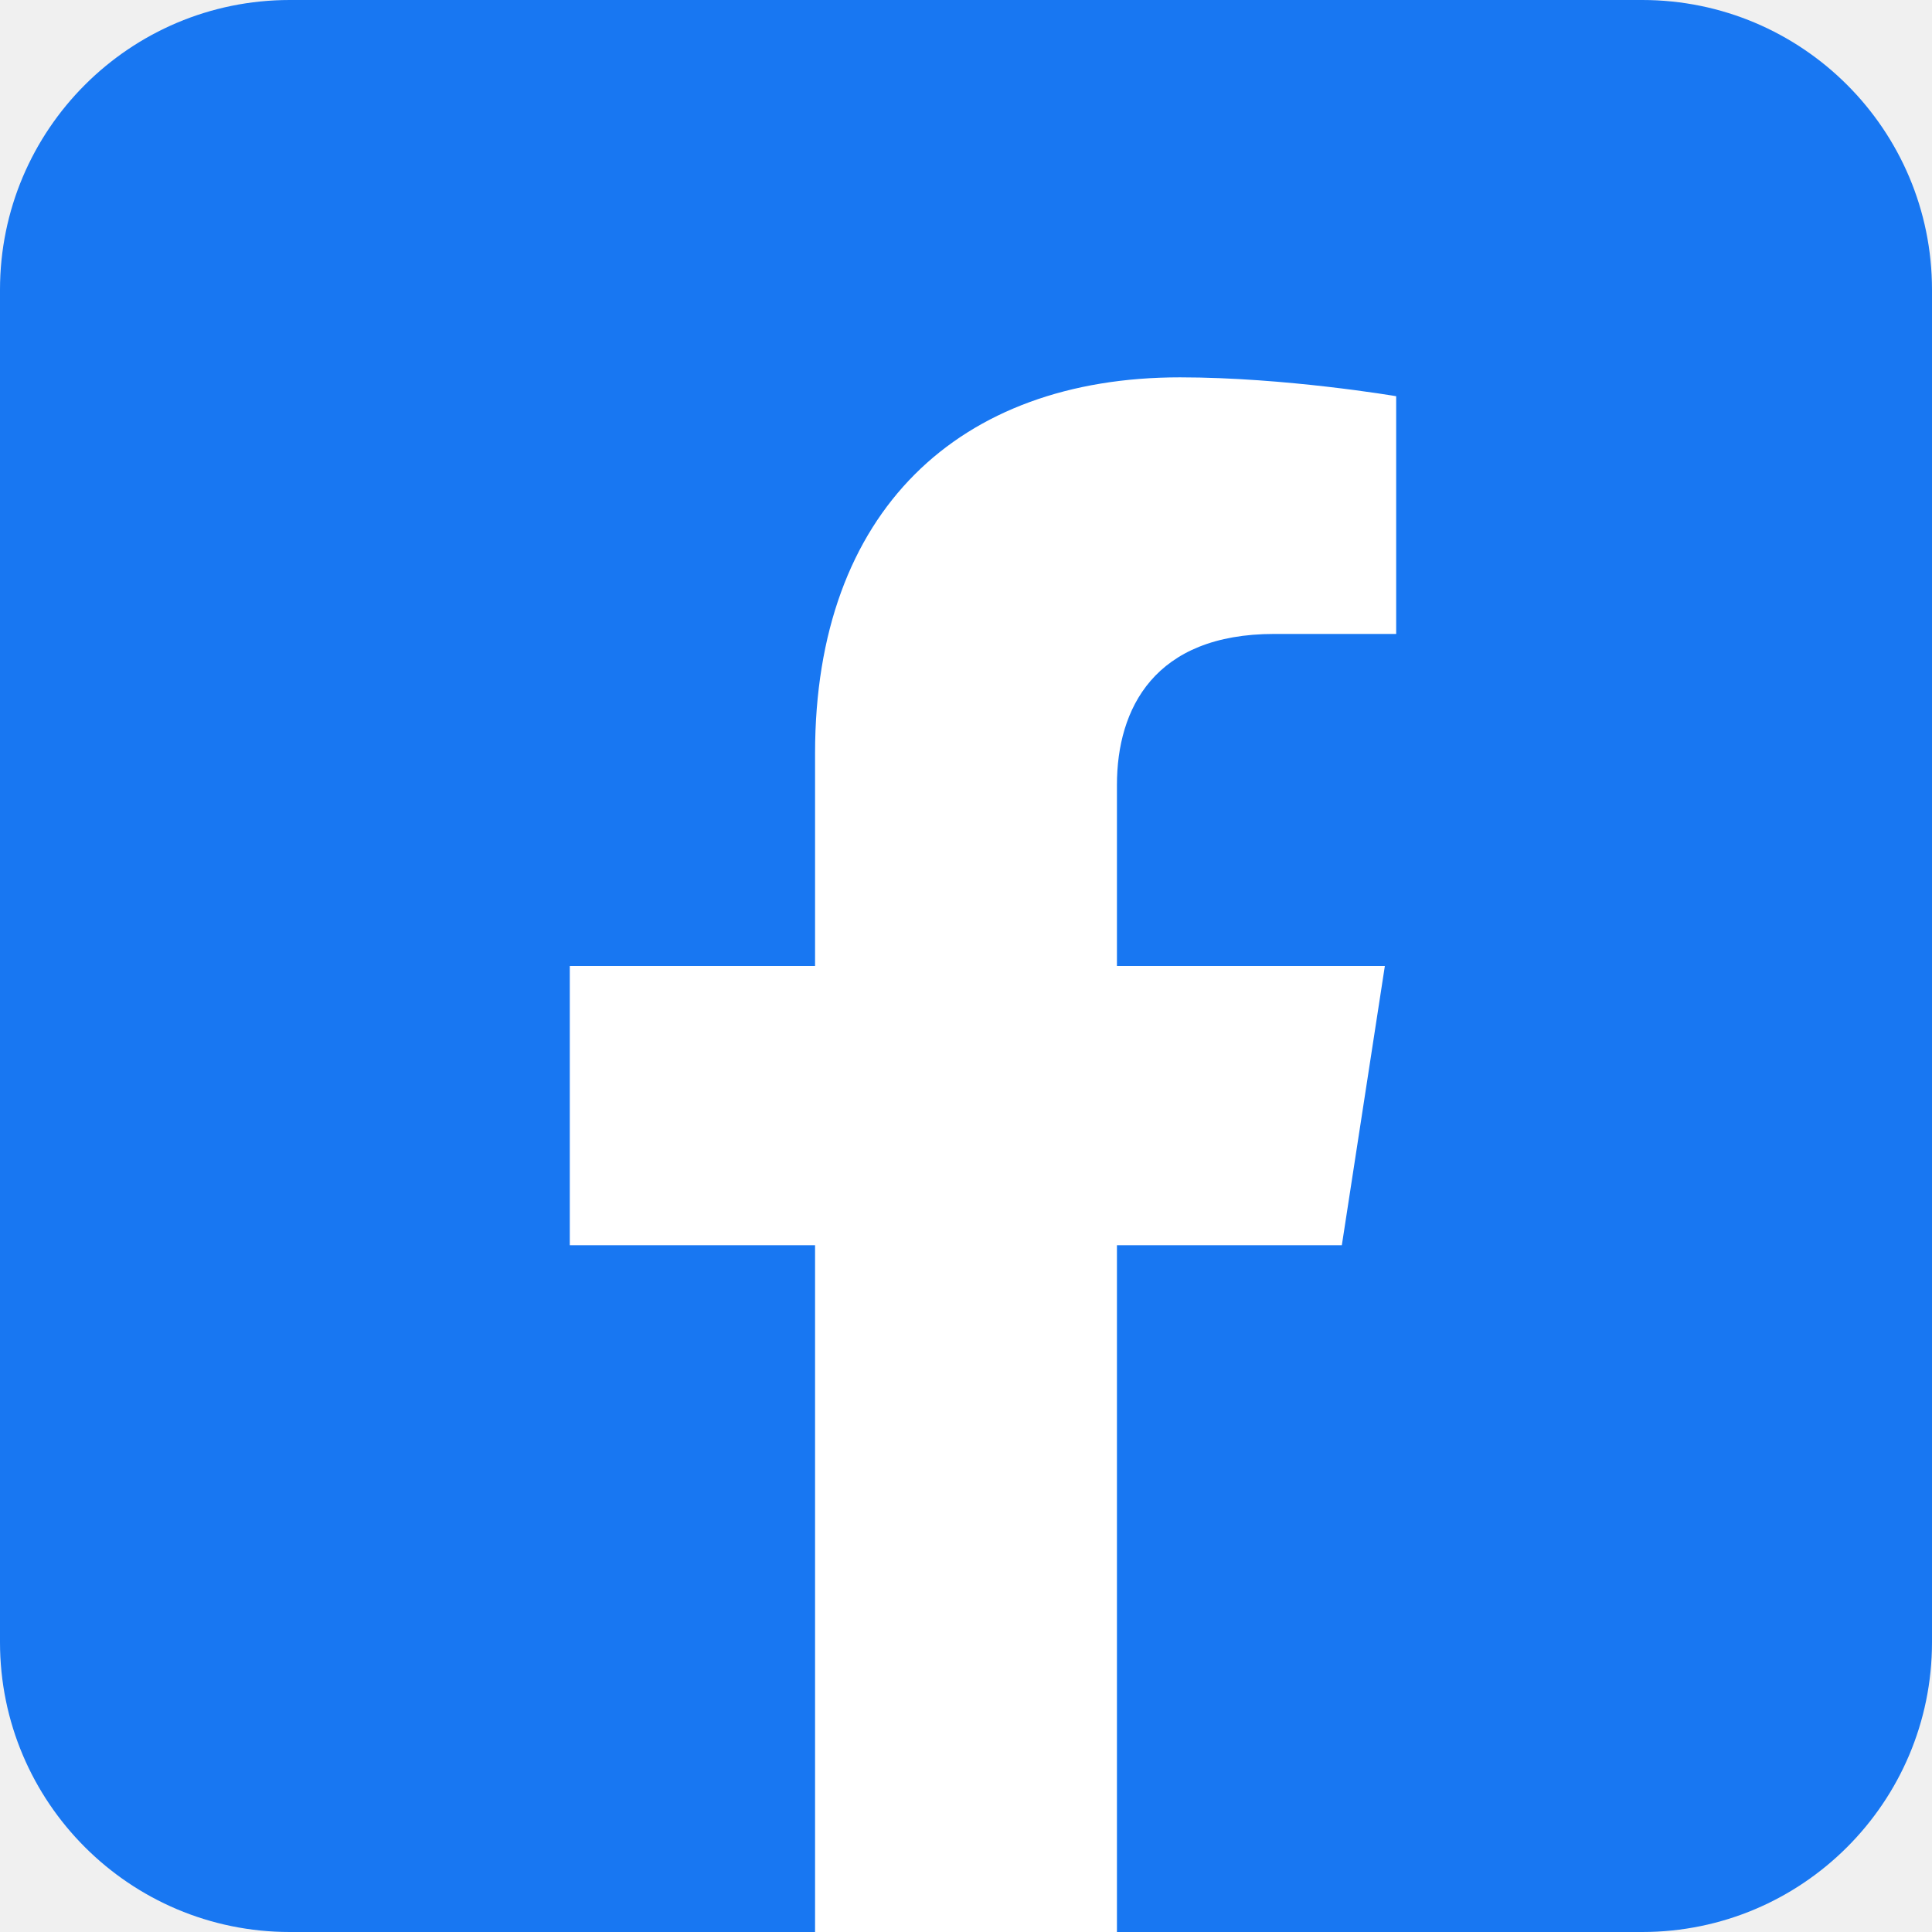
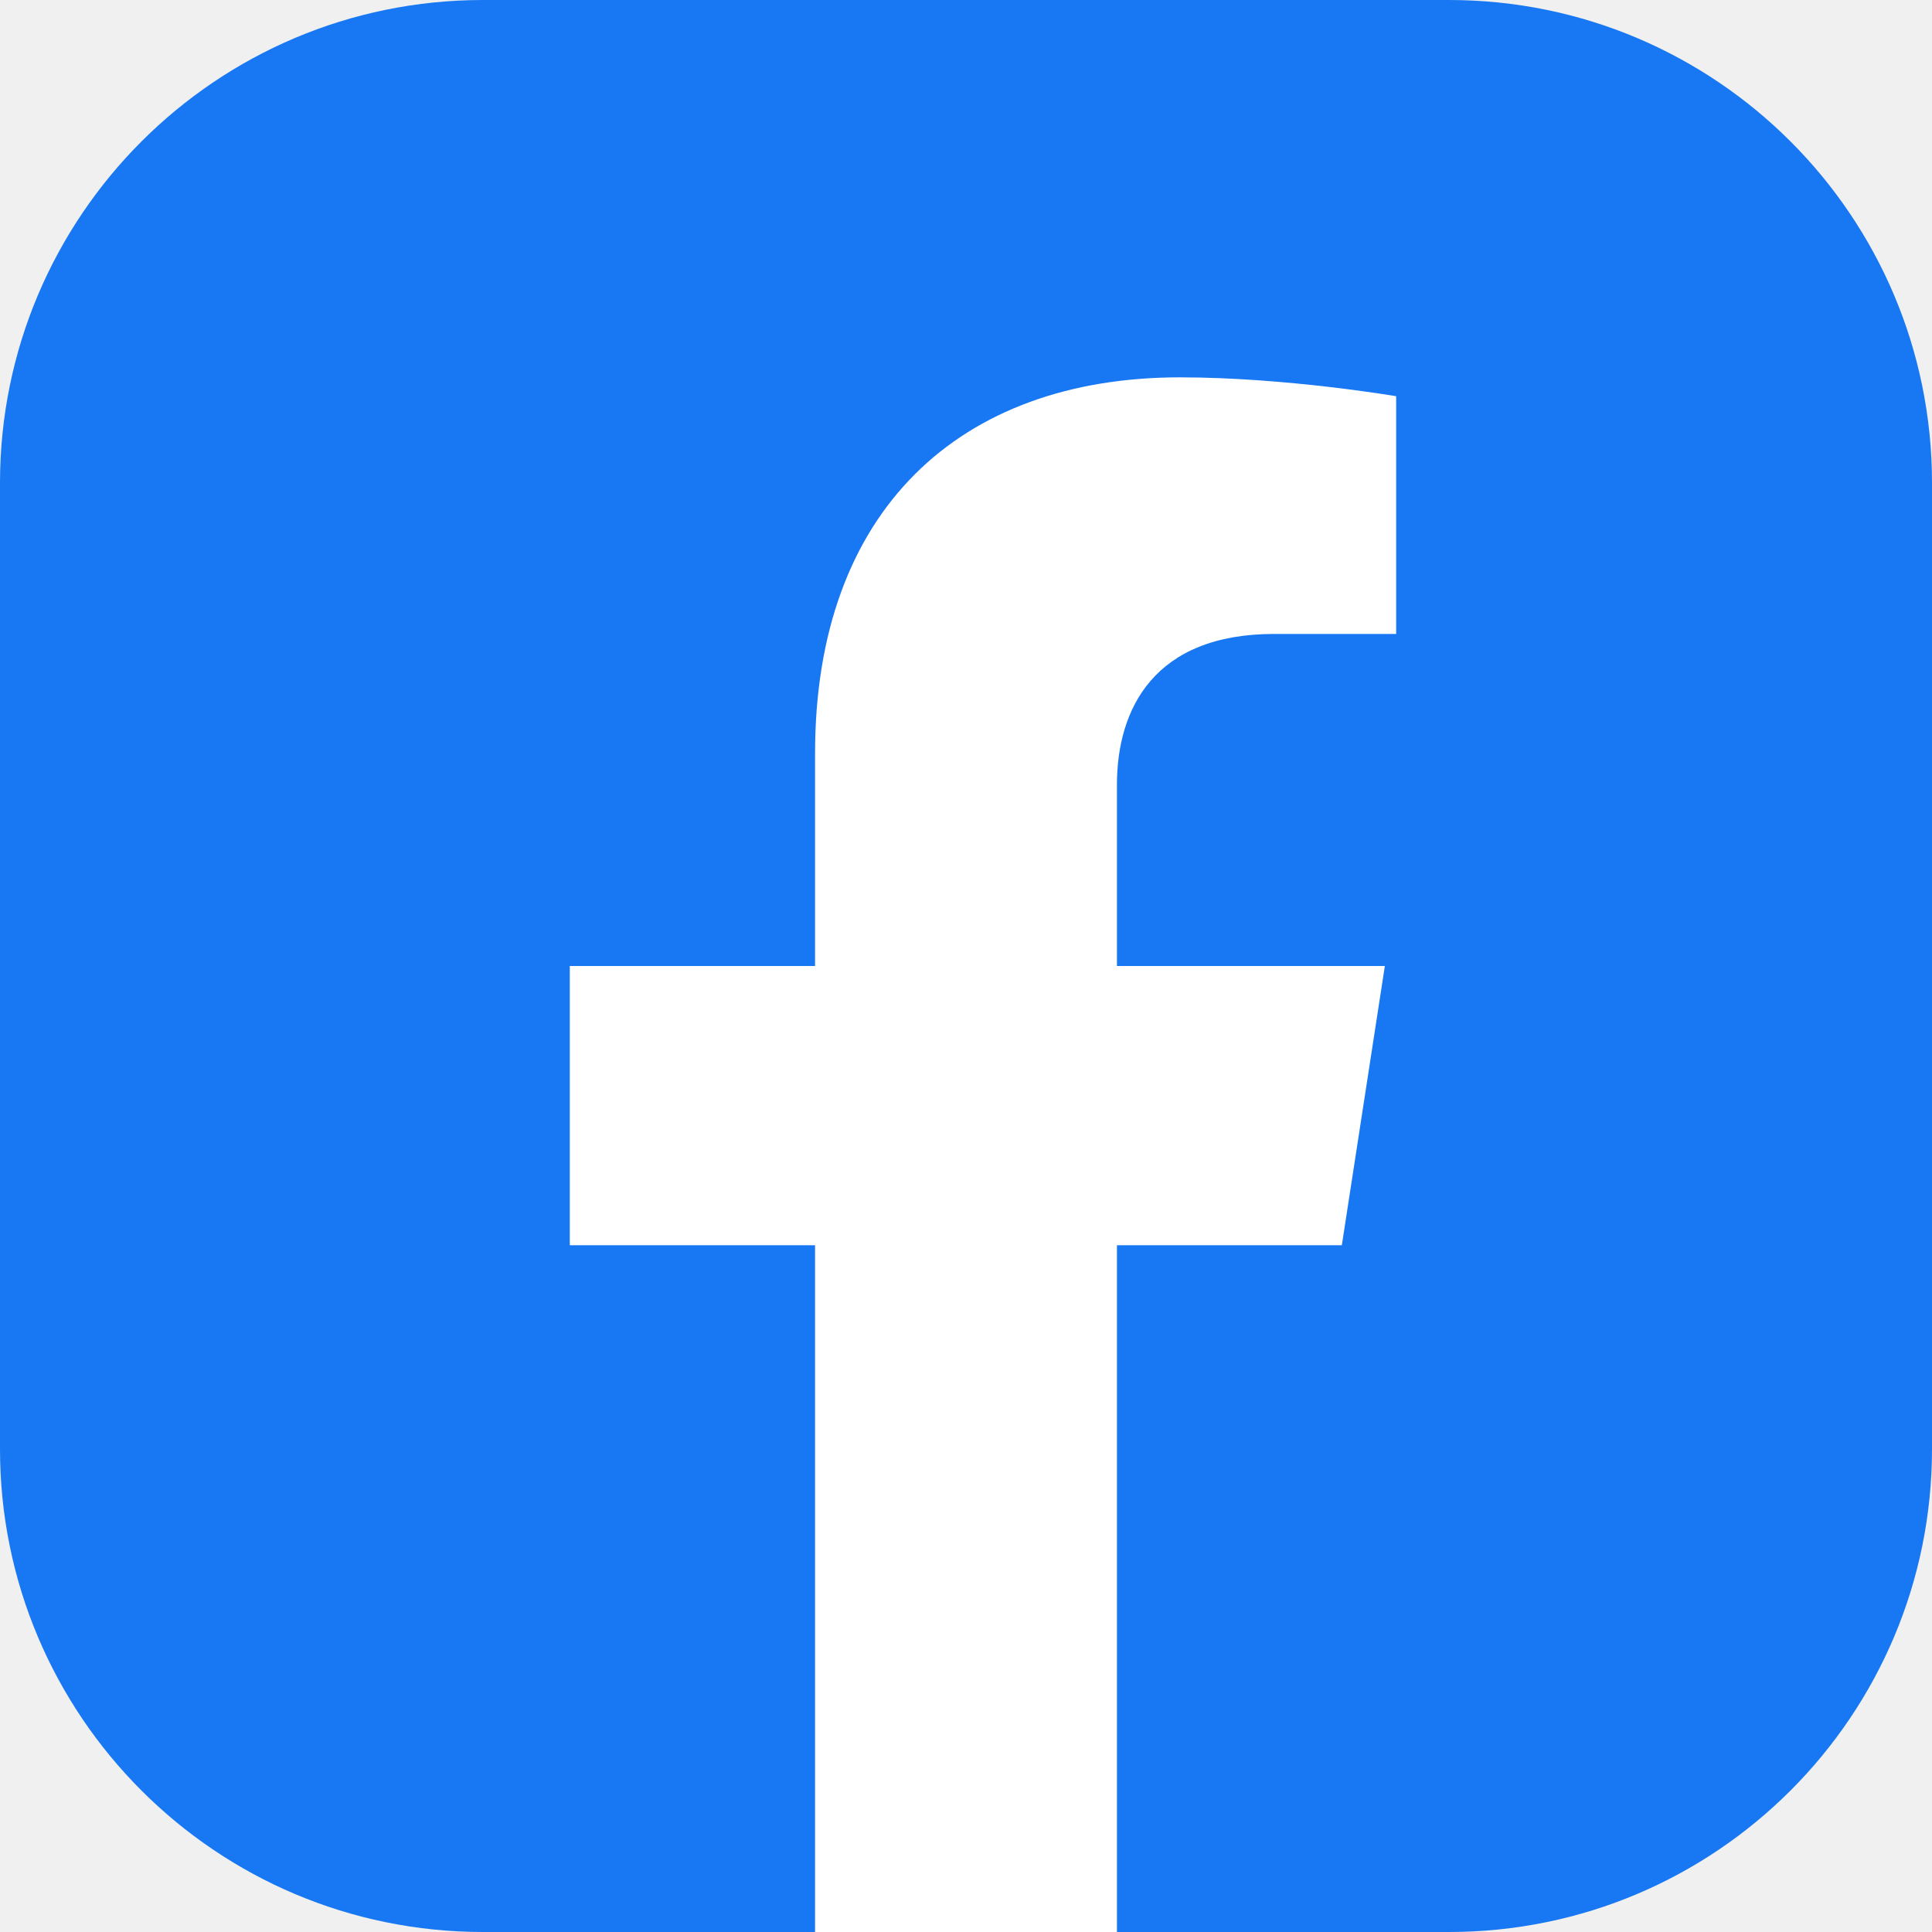
<svg xmlns="http://www.w3.org/2000/svg" aria-label="Facebook" role="img" viewBox="0 0 512 512">
-   <rect width="512" height="512" rx="15%" fill="#1877f2" />
+   <rect width="512" height="512" rx="25%" fill="#1877f2" />
  <path d="M355.6 330l11.4-74h-71v-48c0-20.2 9.9-40 41.7-40H370v-63s-29.3-5-57.3-5c-58.5 0-96.7 35.4-96.7 99.6V256h-65v74h65v182h80V330h59.6z" fill="#fff" />
</svg>
